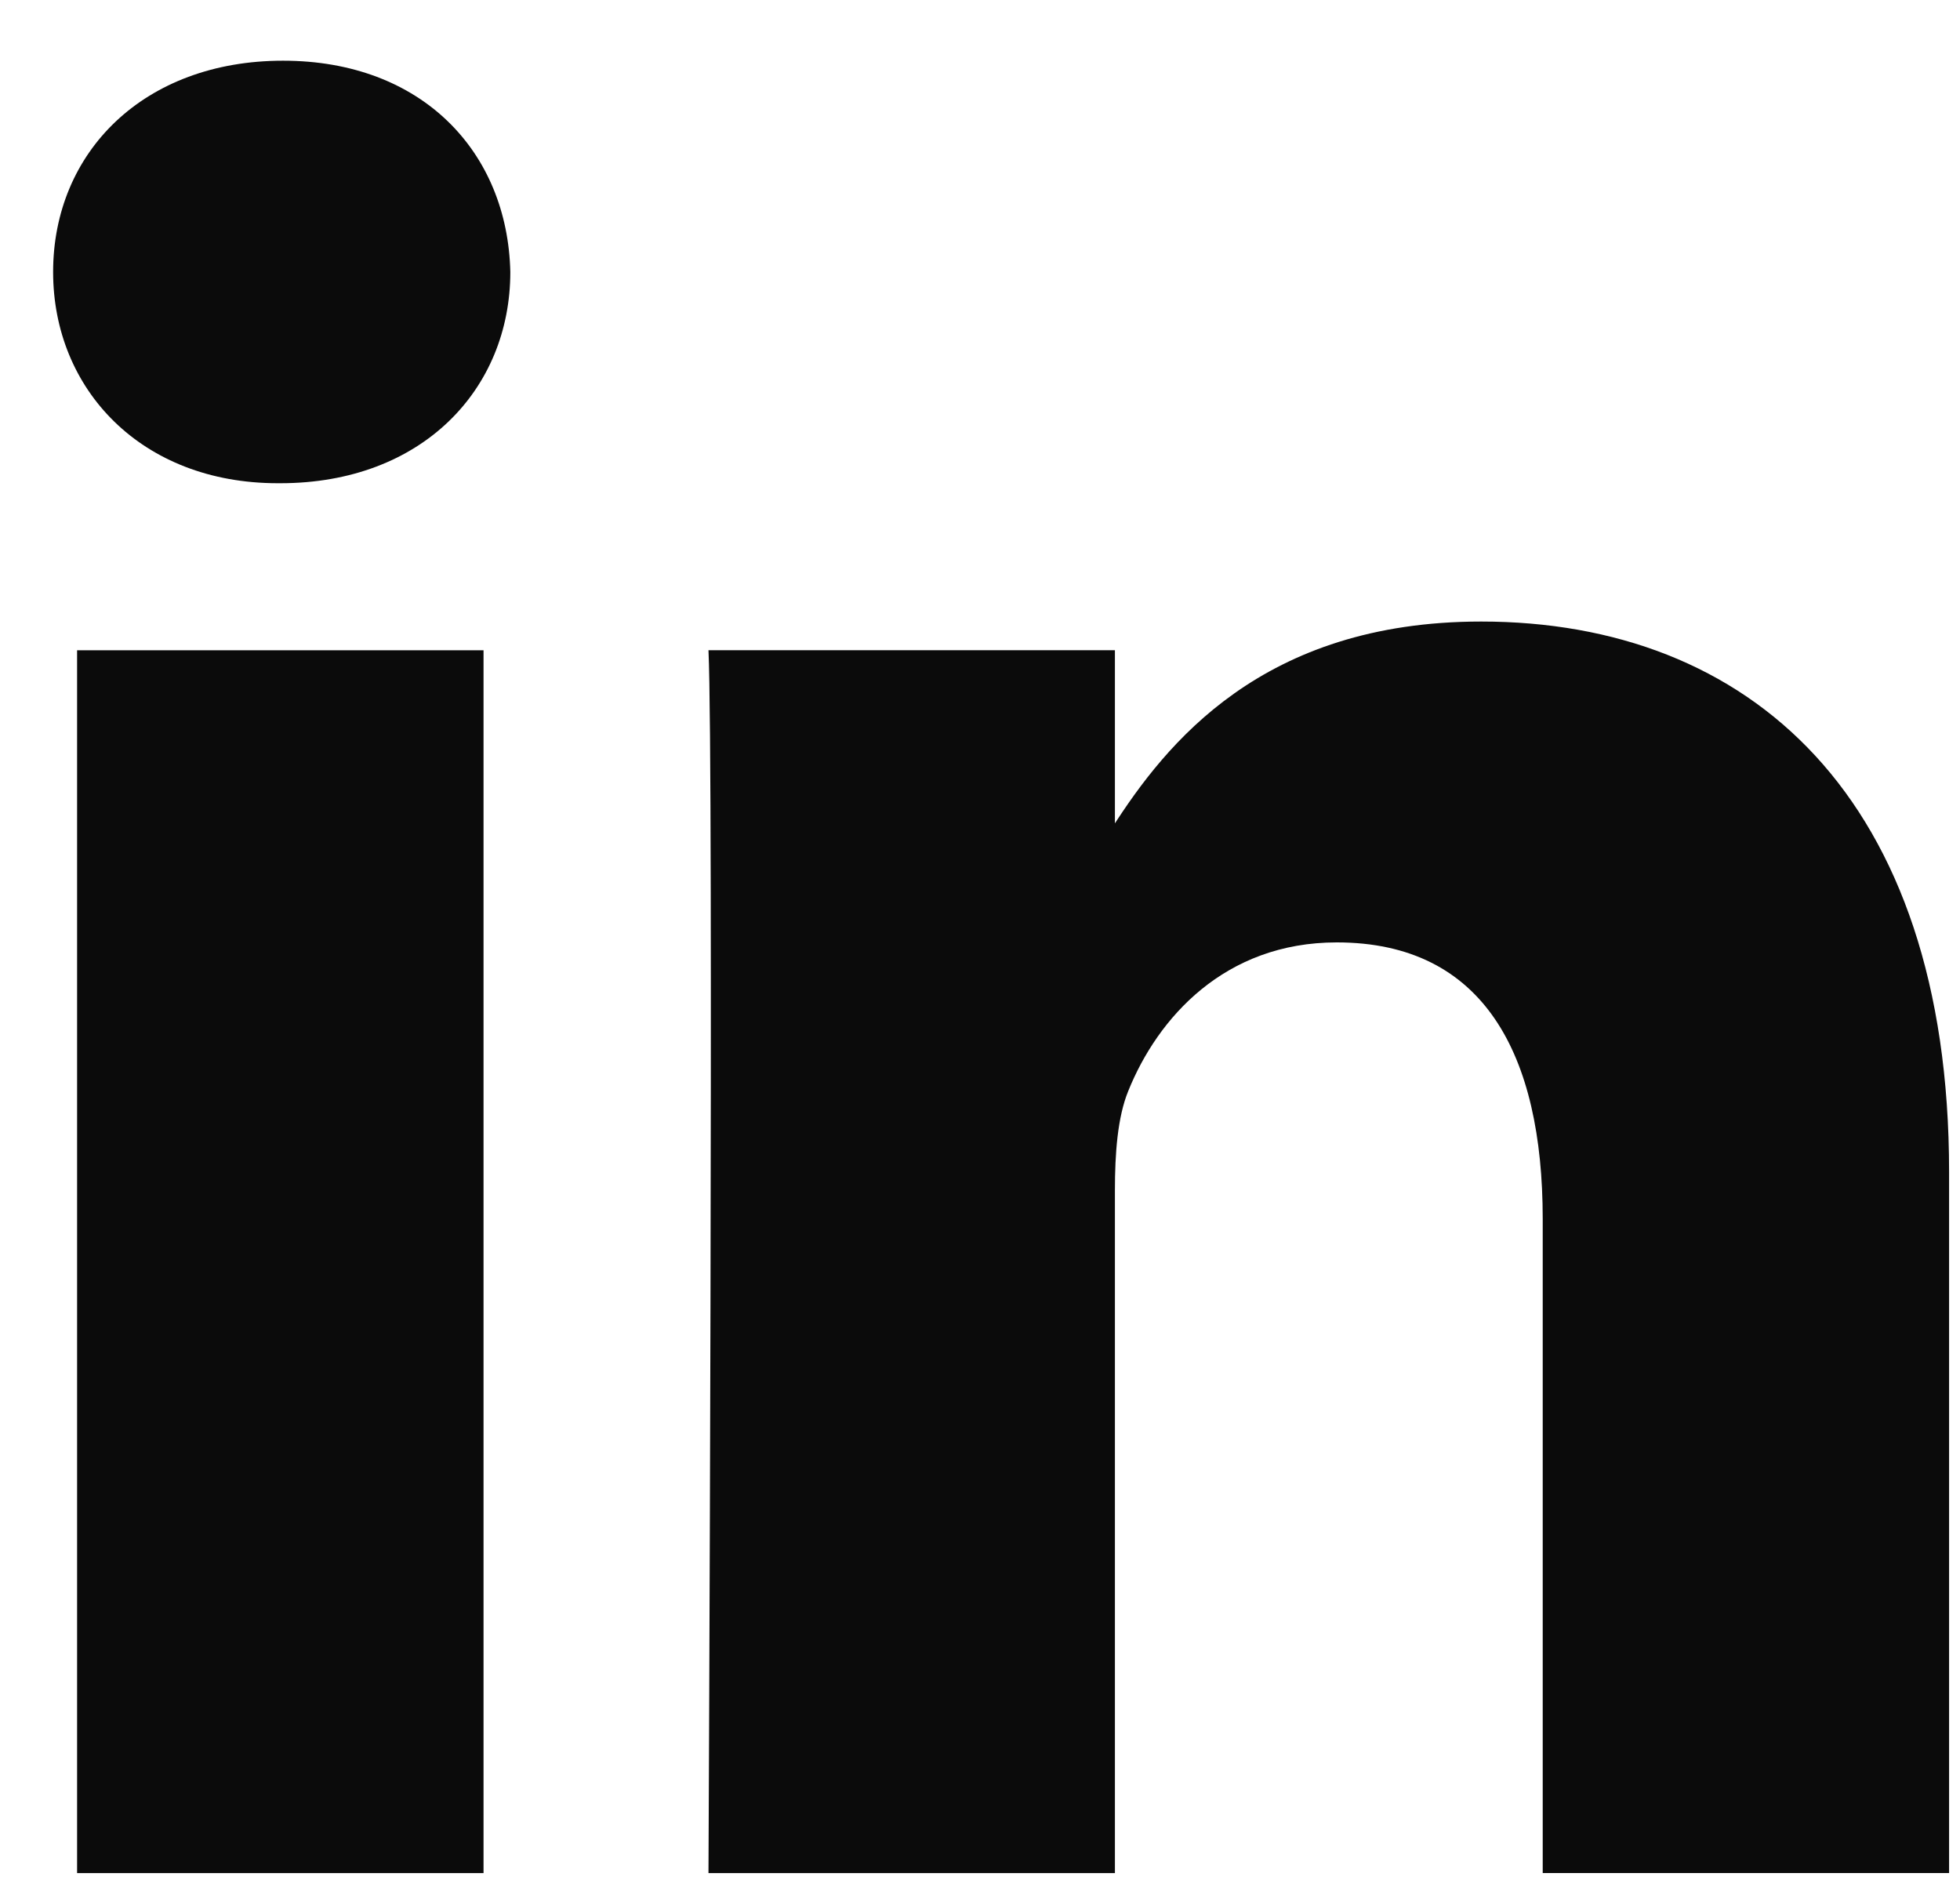
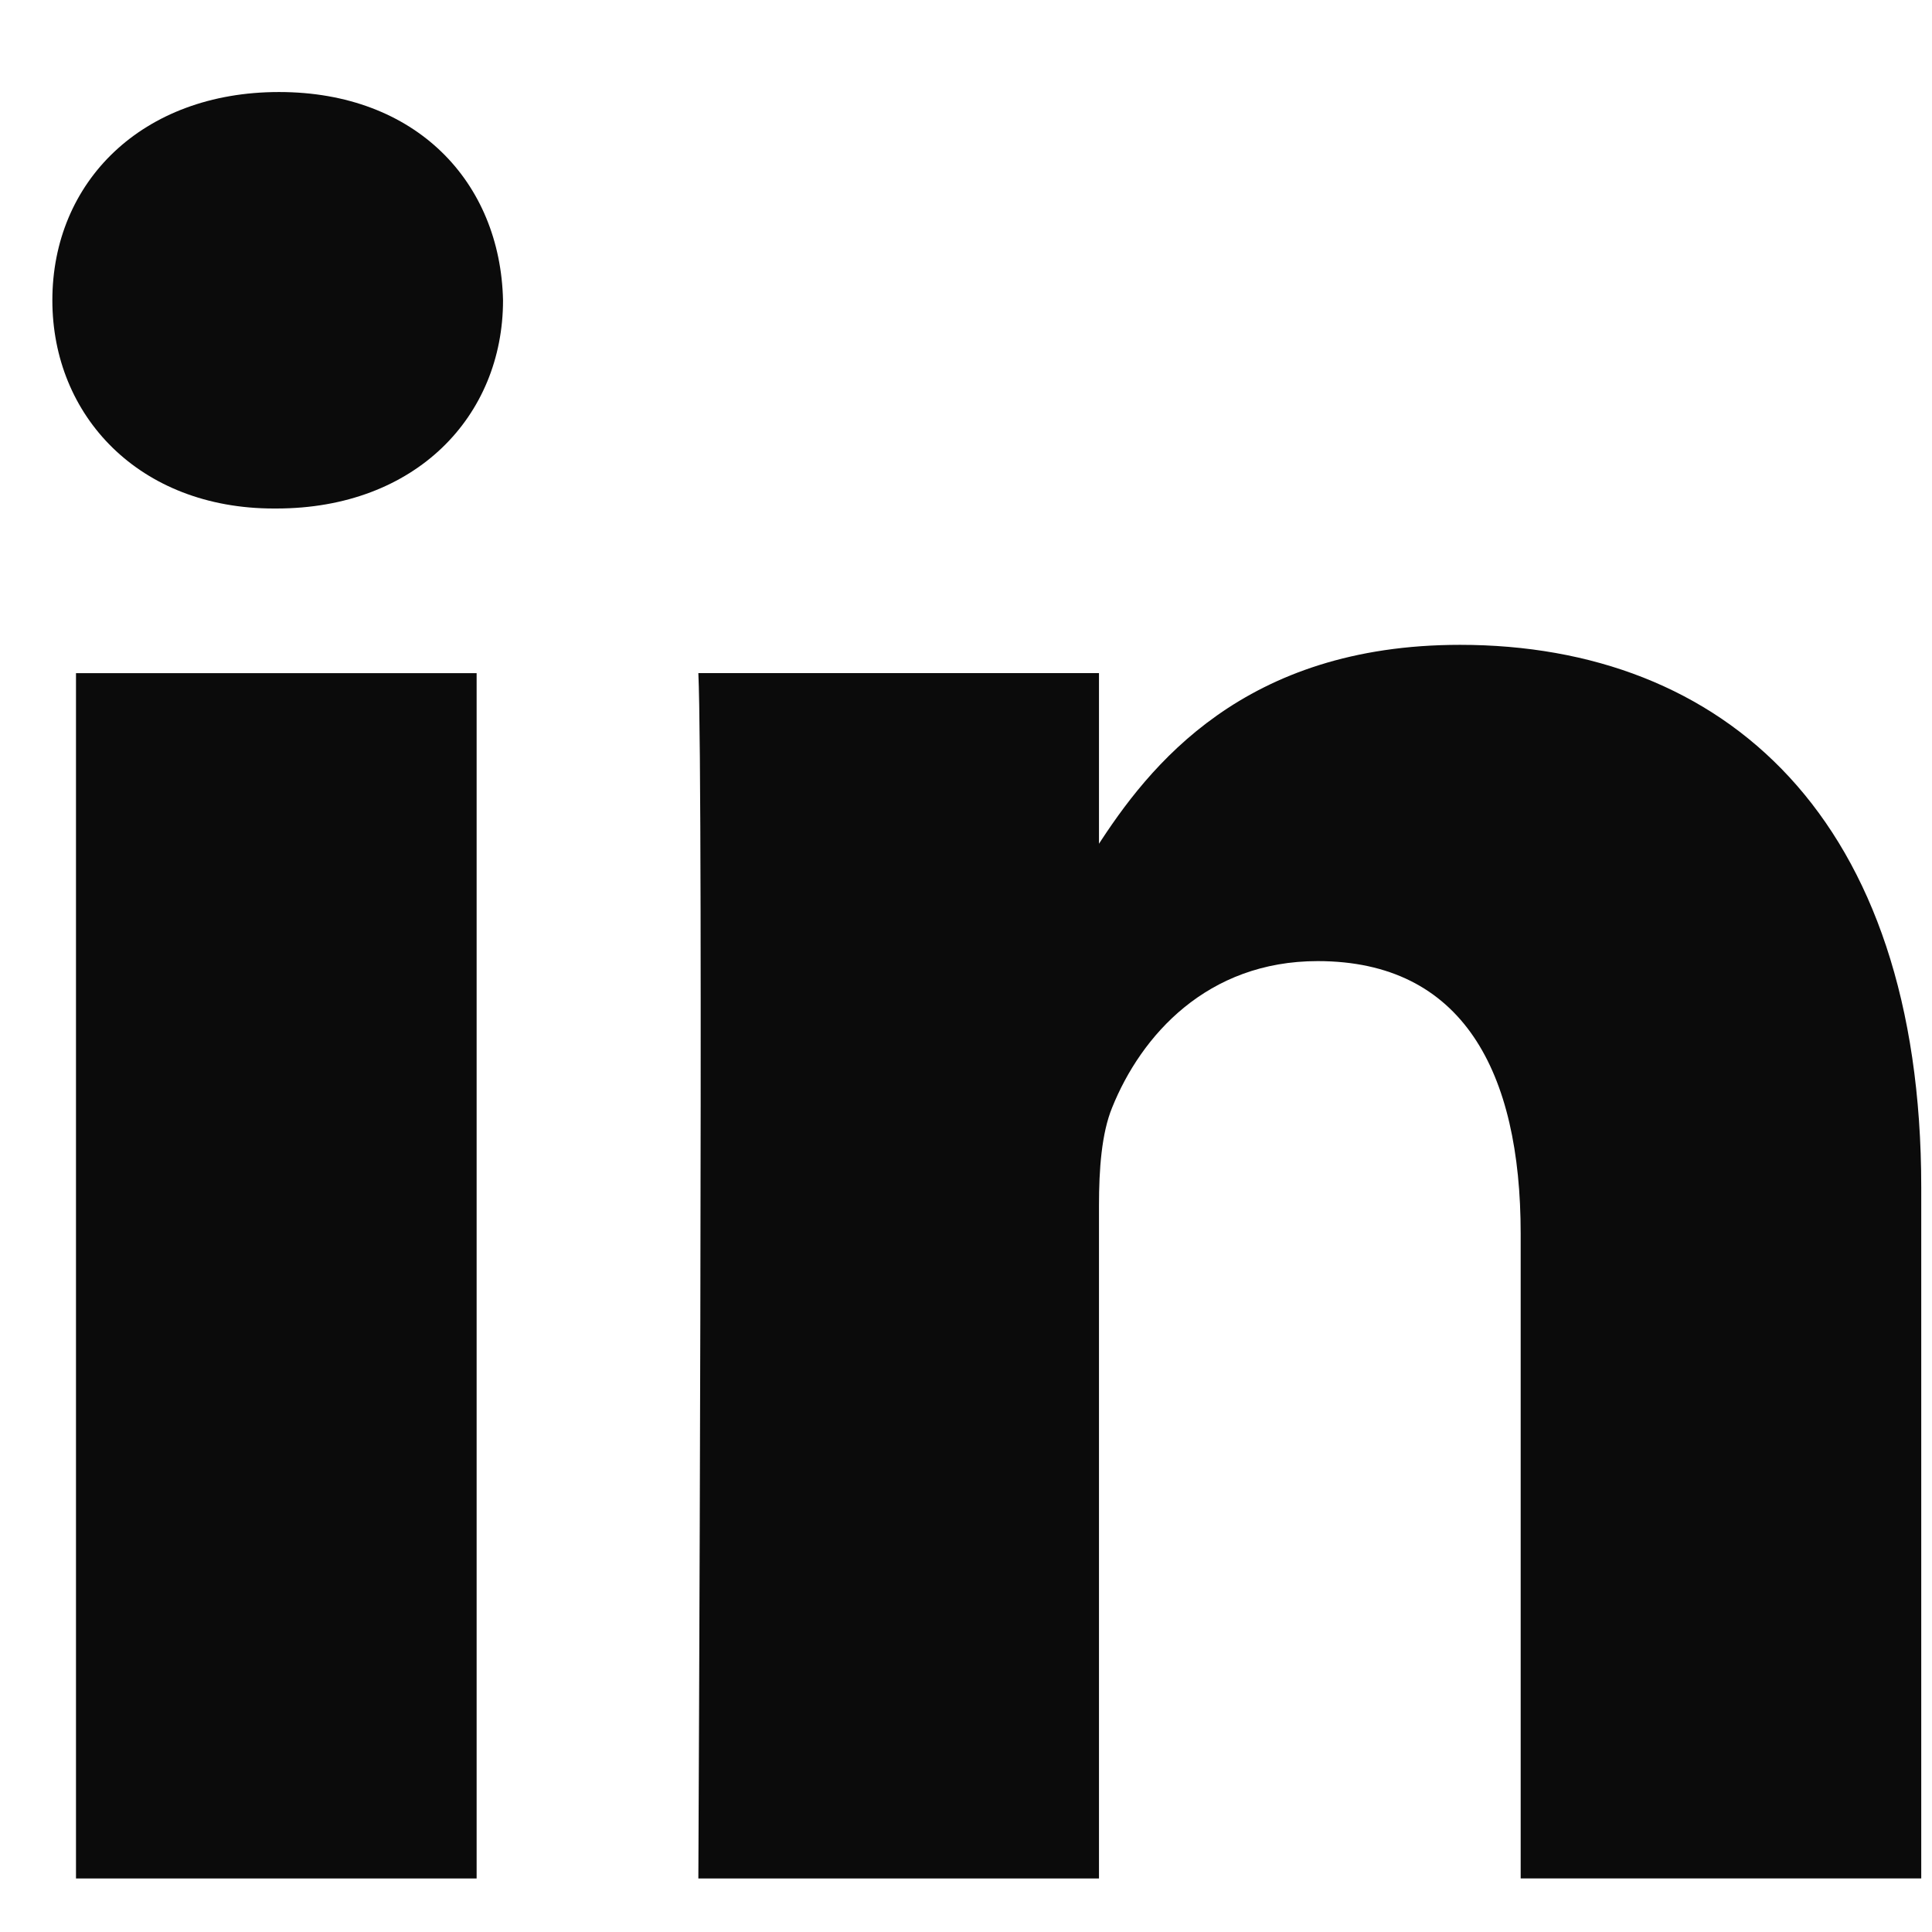
- <svg xmlns="http://www.w3.org/2000/svg" width="30" height="29" viewBox="0 0 30 29" fill="none">
+ <svg xmlns="http://www.w3.org/2000/svg" width="29" height="29" viewBox="0 0 30 29" fill="none">
  <path id="Vector" d="M7.401 28.669V9.953H1.18V28.669H7.401ZM4.291 7.396C6.46 7.396 7.811 5.959 7.811 4.163C7.77 2.326 6.461 0.929 4.332 0.929C2.204 0.929 0.813 2.326 0.813 4.163C0.813 5.959 2.163 7.396 4.251 7.396H4.291H4.291ZM10.844 28.669H17.065V18.217C17.065 17.657 17.105 17.099 17.269 16.699C17.719 15.581 18.743 14.424 20.461 14.424C22.712 14.424 23.613 16.14 23.613 18.656V28.668H29.833V17.937C29.833 12.188 26.764 9.513 22.671 9.513C19.315 9.513 17.842 11.389 17.023 12.667H17.065V9.952H10.844C10.926 11.708 10.844 28.668 10.844 28.668L10.844 28.669Z" fill="#0B0B0B" />
</svg>
